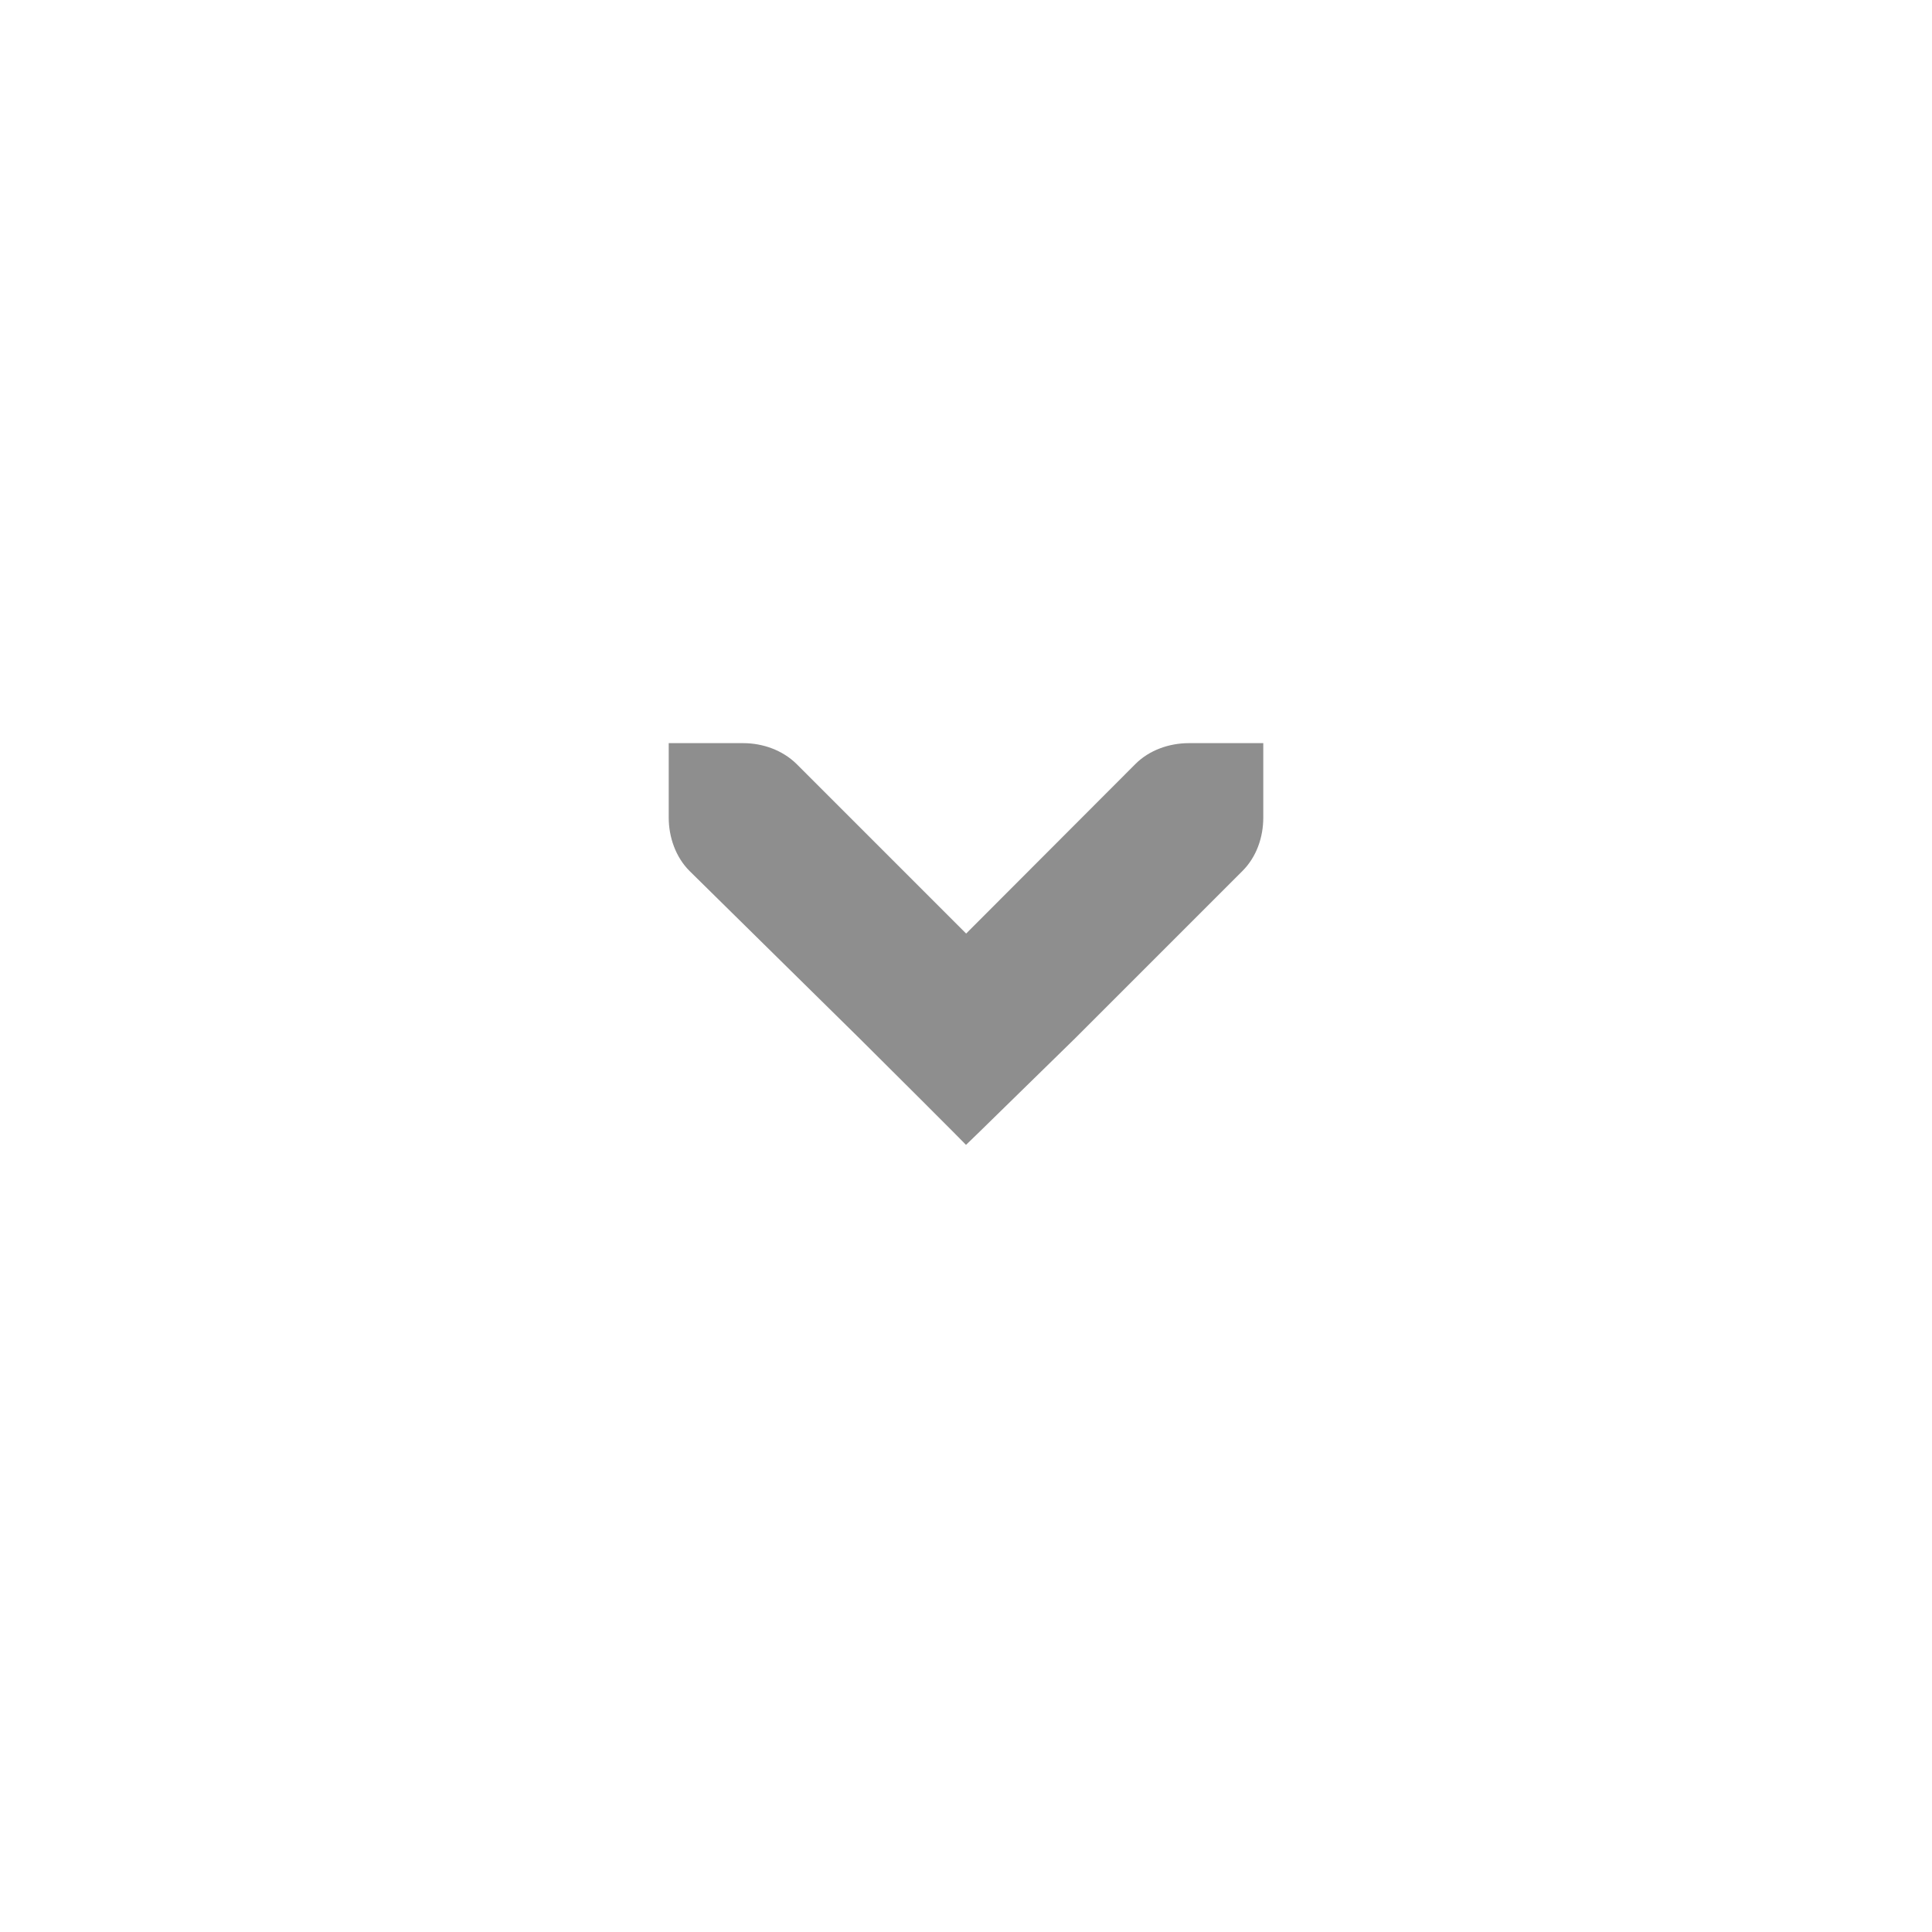
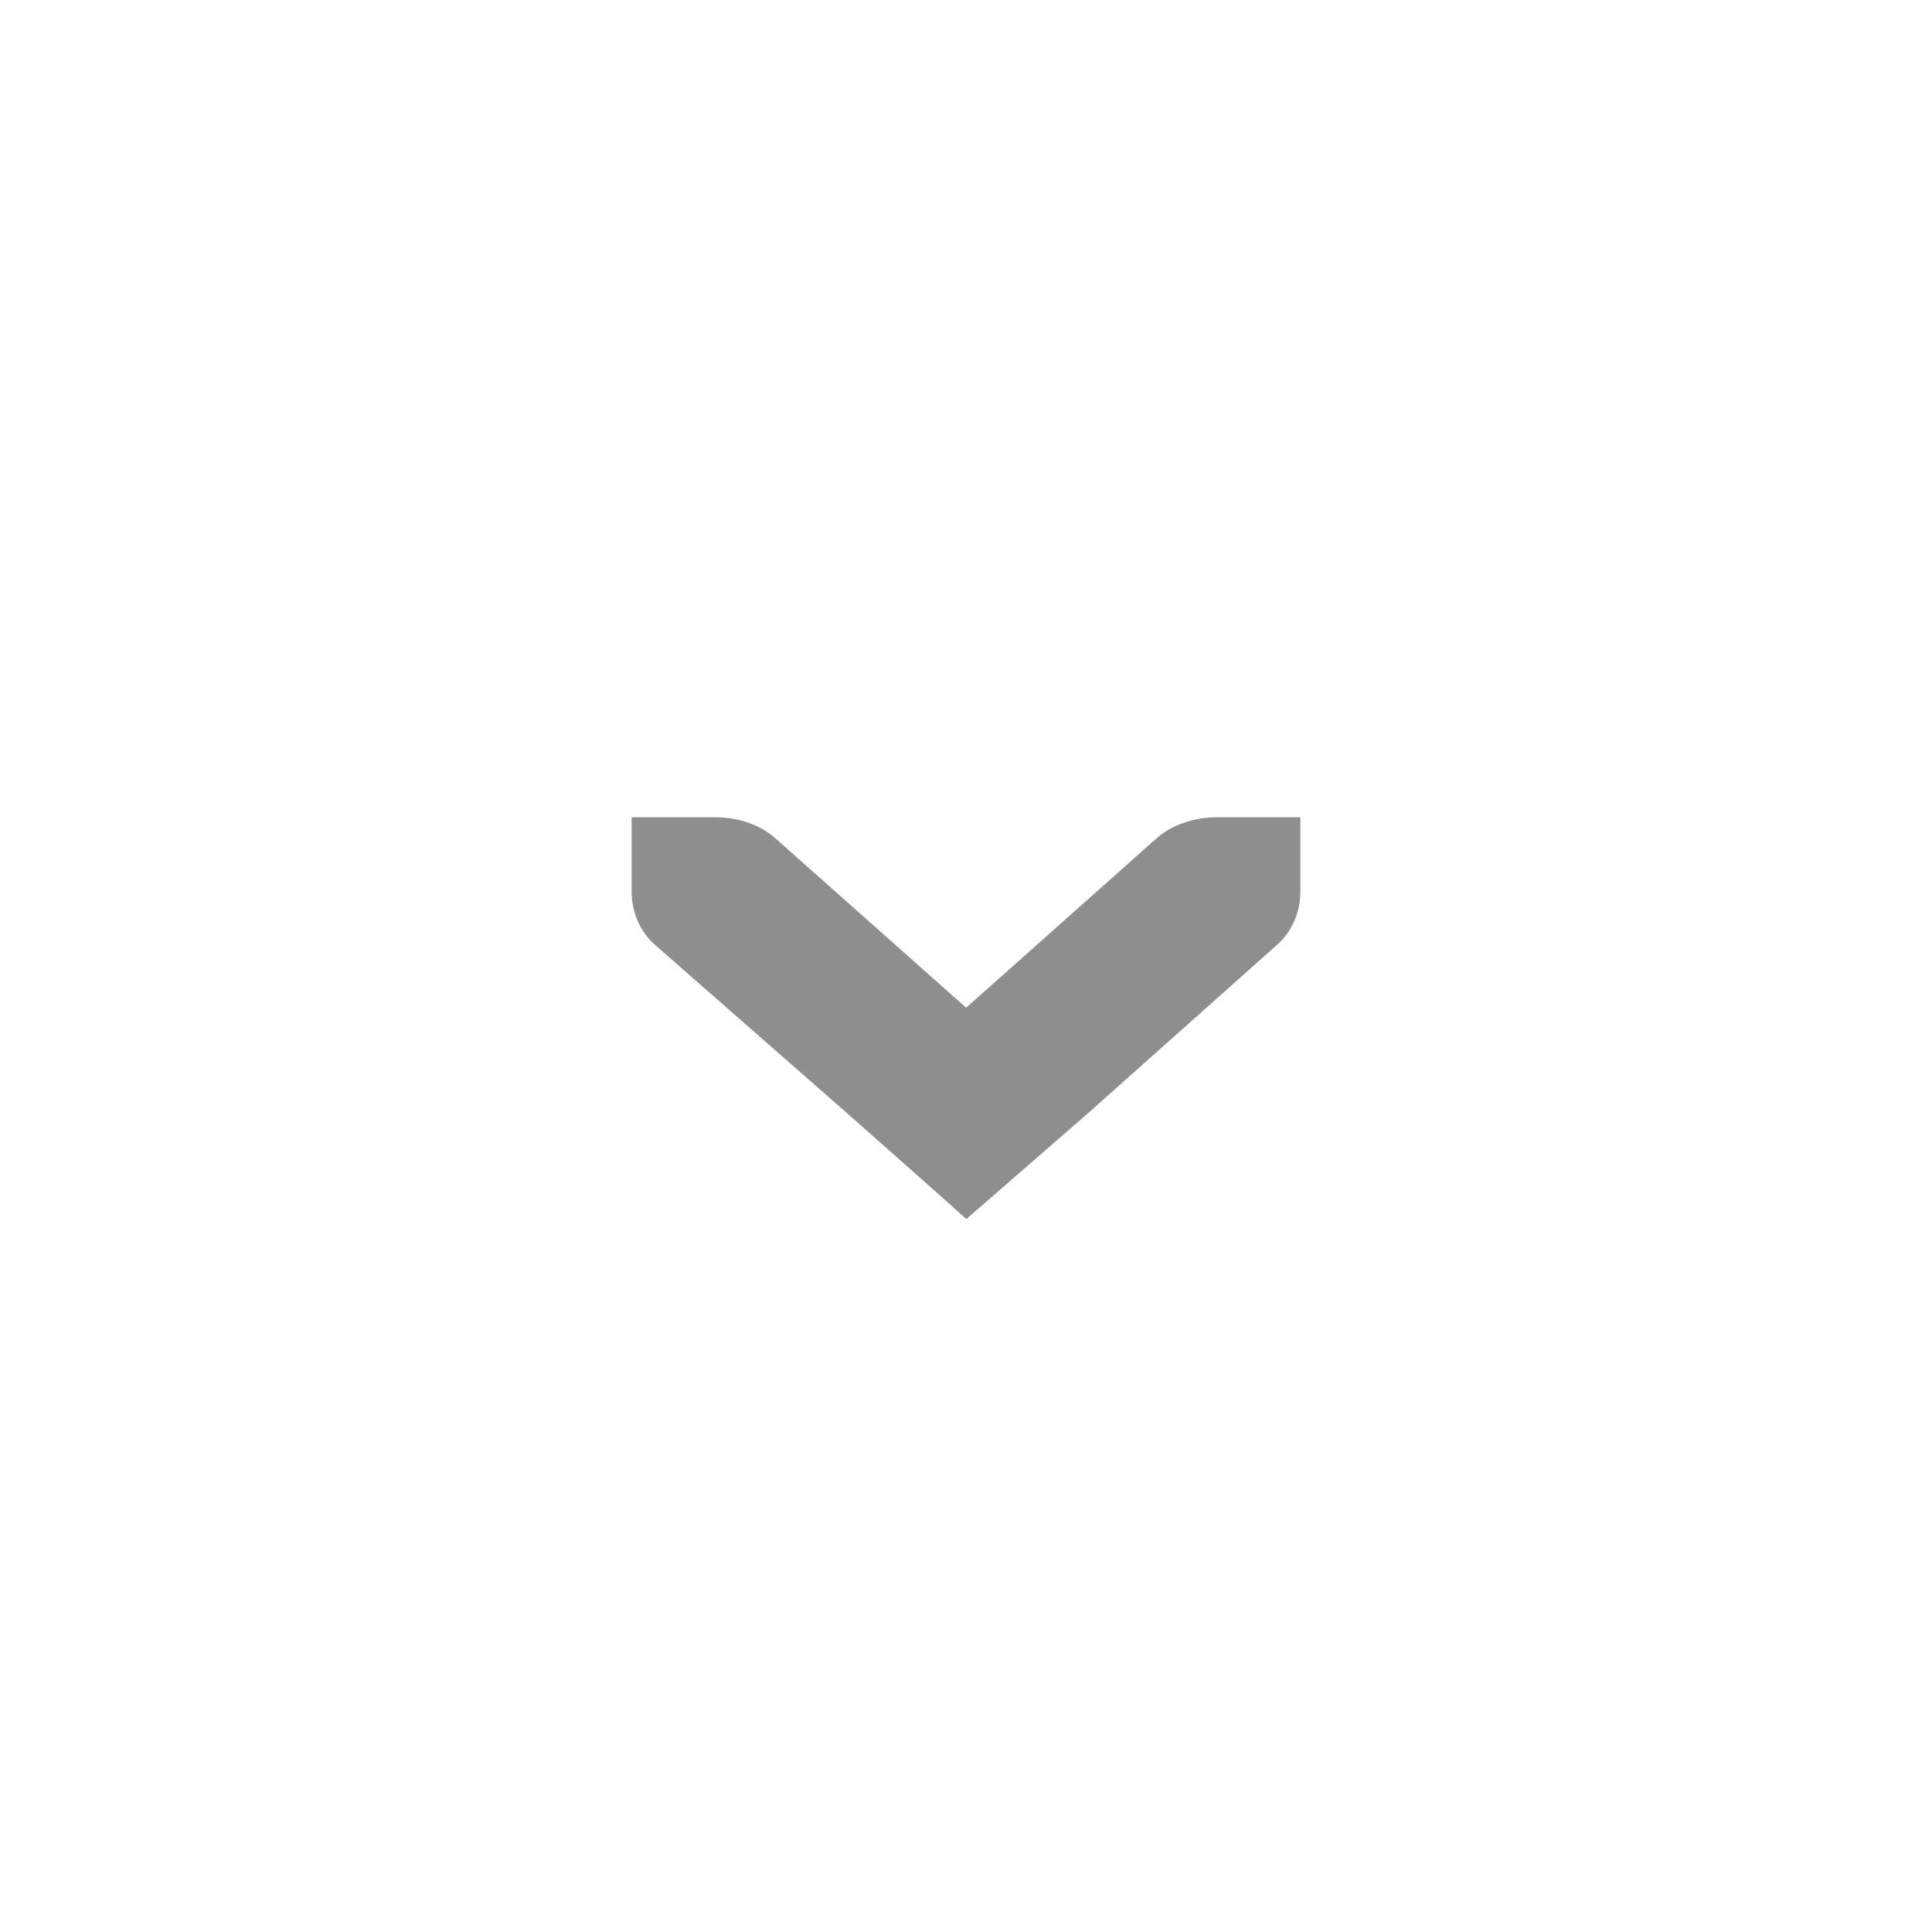
<svg xmlns="http://www.w3.org/2000/svg" width="26" height="26" viewBox="0 0 6.879 6.879" version="1.1" id="svg1" xml:space="preserve">
  <defs id="defs1" />
  <g id="layer1">
-     <path d="m 3.44,4.076 c 0,0 0.003,-0.002 0.389,-0.38 L 4.424,3.101 c 0.05,-0.05 0.074,-0.12 0.074,-0.19 V 2.646 h -0.265 c -0.07,0 -0.141,0.025 -0.19,0.074 L 3.44,3.324 2.836,2.72 C 2.786,2.671 2.716,2.646 2.646,2.646 H 2.381 v 0.265 c 0,0.07 0.025,0.141 0.074,0.19 l 0.604,0.595 c 0.381,0.379 0.38,0.38 0.38,0.38 z" fill="#2e3436" id="path1" style="fill:#8e8e8e;fill-opacity:1;stroke-width:0.265" />
-     <g id="layer1-9" transform="translate(9.032968,5.433507)">
-       <circle style="fill:#242424;fill-opacity:1;stroke:none;stroke-width:0.529;stroke-linecap:square;stroke-dasharray:none;stroke-opacity:1" id="circle2" cx="3.44" cy="3.44" r="3.44" />
-       <circle style="fill:#2f2f2f;fill-opacity:1;stroke:none;stroke-width:0.529;stroke-linecap:square;stroke-dasharray:none;stroke-opacity:1" id="circle1" cx="3.44" cy="3.44" r="2.91" />
-       <path d="m 2.382,2.381 h 0.265 0.008 c 0.067,0.003 0.135,0.034 0.182,0.083 l 0.604,0.604 0.612,-0.604 c 0.07,-0.061 0.118,-0.081 0.182,-0.083 h 0.265 v 0.265 c 0,0.075 -0.009,0.146 -0.066,0.198 l -0.604,0.604 0.595,0.595 c 0.05,0.05 0.074,0.12 0.074,0.19 v 0.265 H 4.234 c -0.07,0 -0.141,-0.025 -0.19,-0.074 l -0.604,-0.604 -0.604,0.604 c -0.05,0.05 -0.12,0.074 -0.19,0.074 H 2.382 v -0.265 c 0,-0.07 0.025,-0.141 0.074,-0.19 L 3.06,3.448 2.457,2.844 C 2.401,2.793 2.376,2.72 2.382,2.646 Z m 0,0" fill="#2e3436" id="path1-1" style="fill:#8e8e8e;fill-opacity:1;stroke-width:0.265" />
-     </g>
+     <path d="m 3.44,4.341 c 0,0 0.003,-0.002 0.437,-0.38 L 4.546,3.365 C 4.602,3.316 4.63,3.245 4.63,3.175 V 2.91 H 4.333 c -0.079,0 -0.158,0.025 -0.214,0.074 L 3.44,3.588 2.761,2.985 C 2.705,2.935 2.626,2.91 2.547,2.91 H 2.249 V 3.175 c 0,0.07 0.028,0.141 0.084,0.19 l 0.679,0.595 c 0.429,0.379 0.428,0.38 0.428,0.38 z" fill="#2e3436" id="path1" style="fill:#8e8e8e;fill-opacity:1;stroke-width:0.265" />
+     <g id="layer1-3" transform="translate(6.694085,-1.118544)" />
  </g>
</svg>
